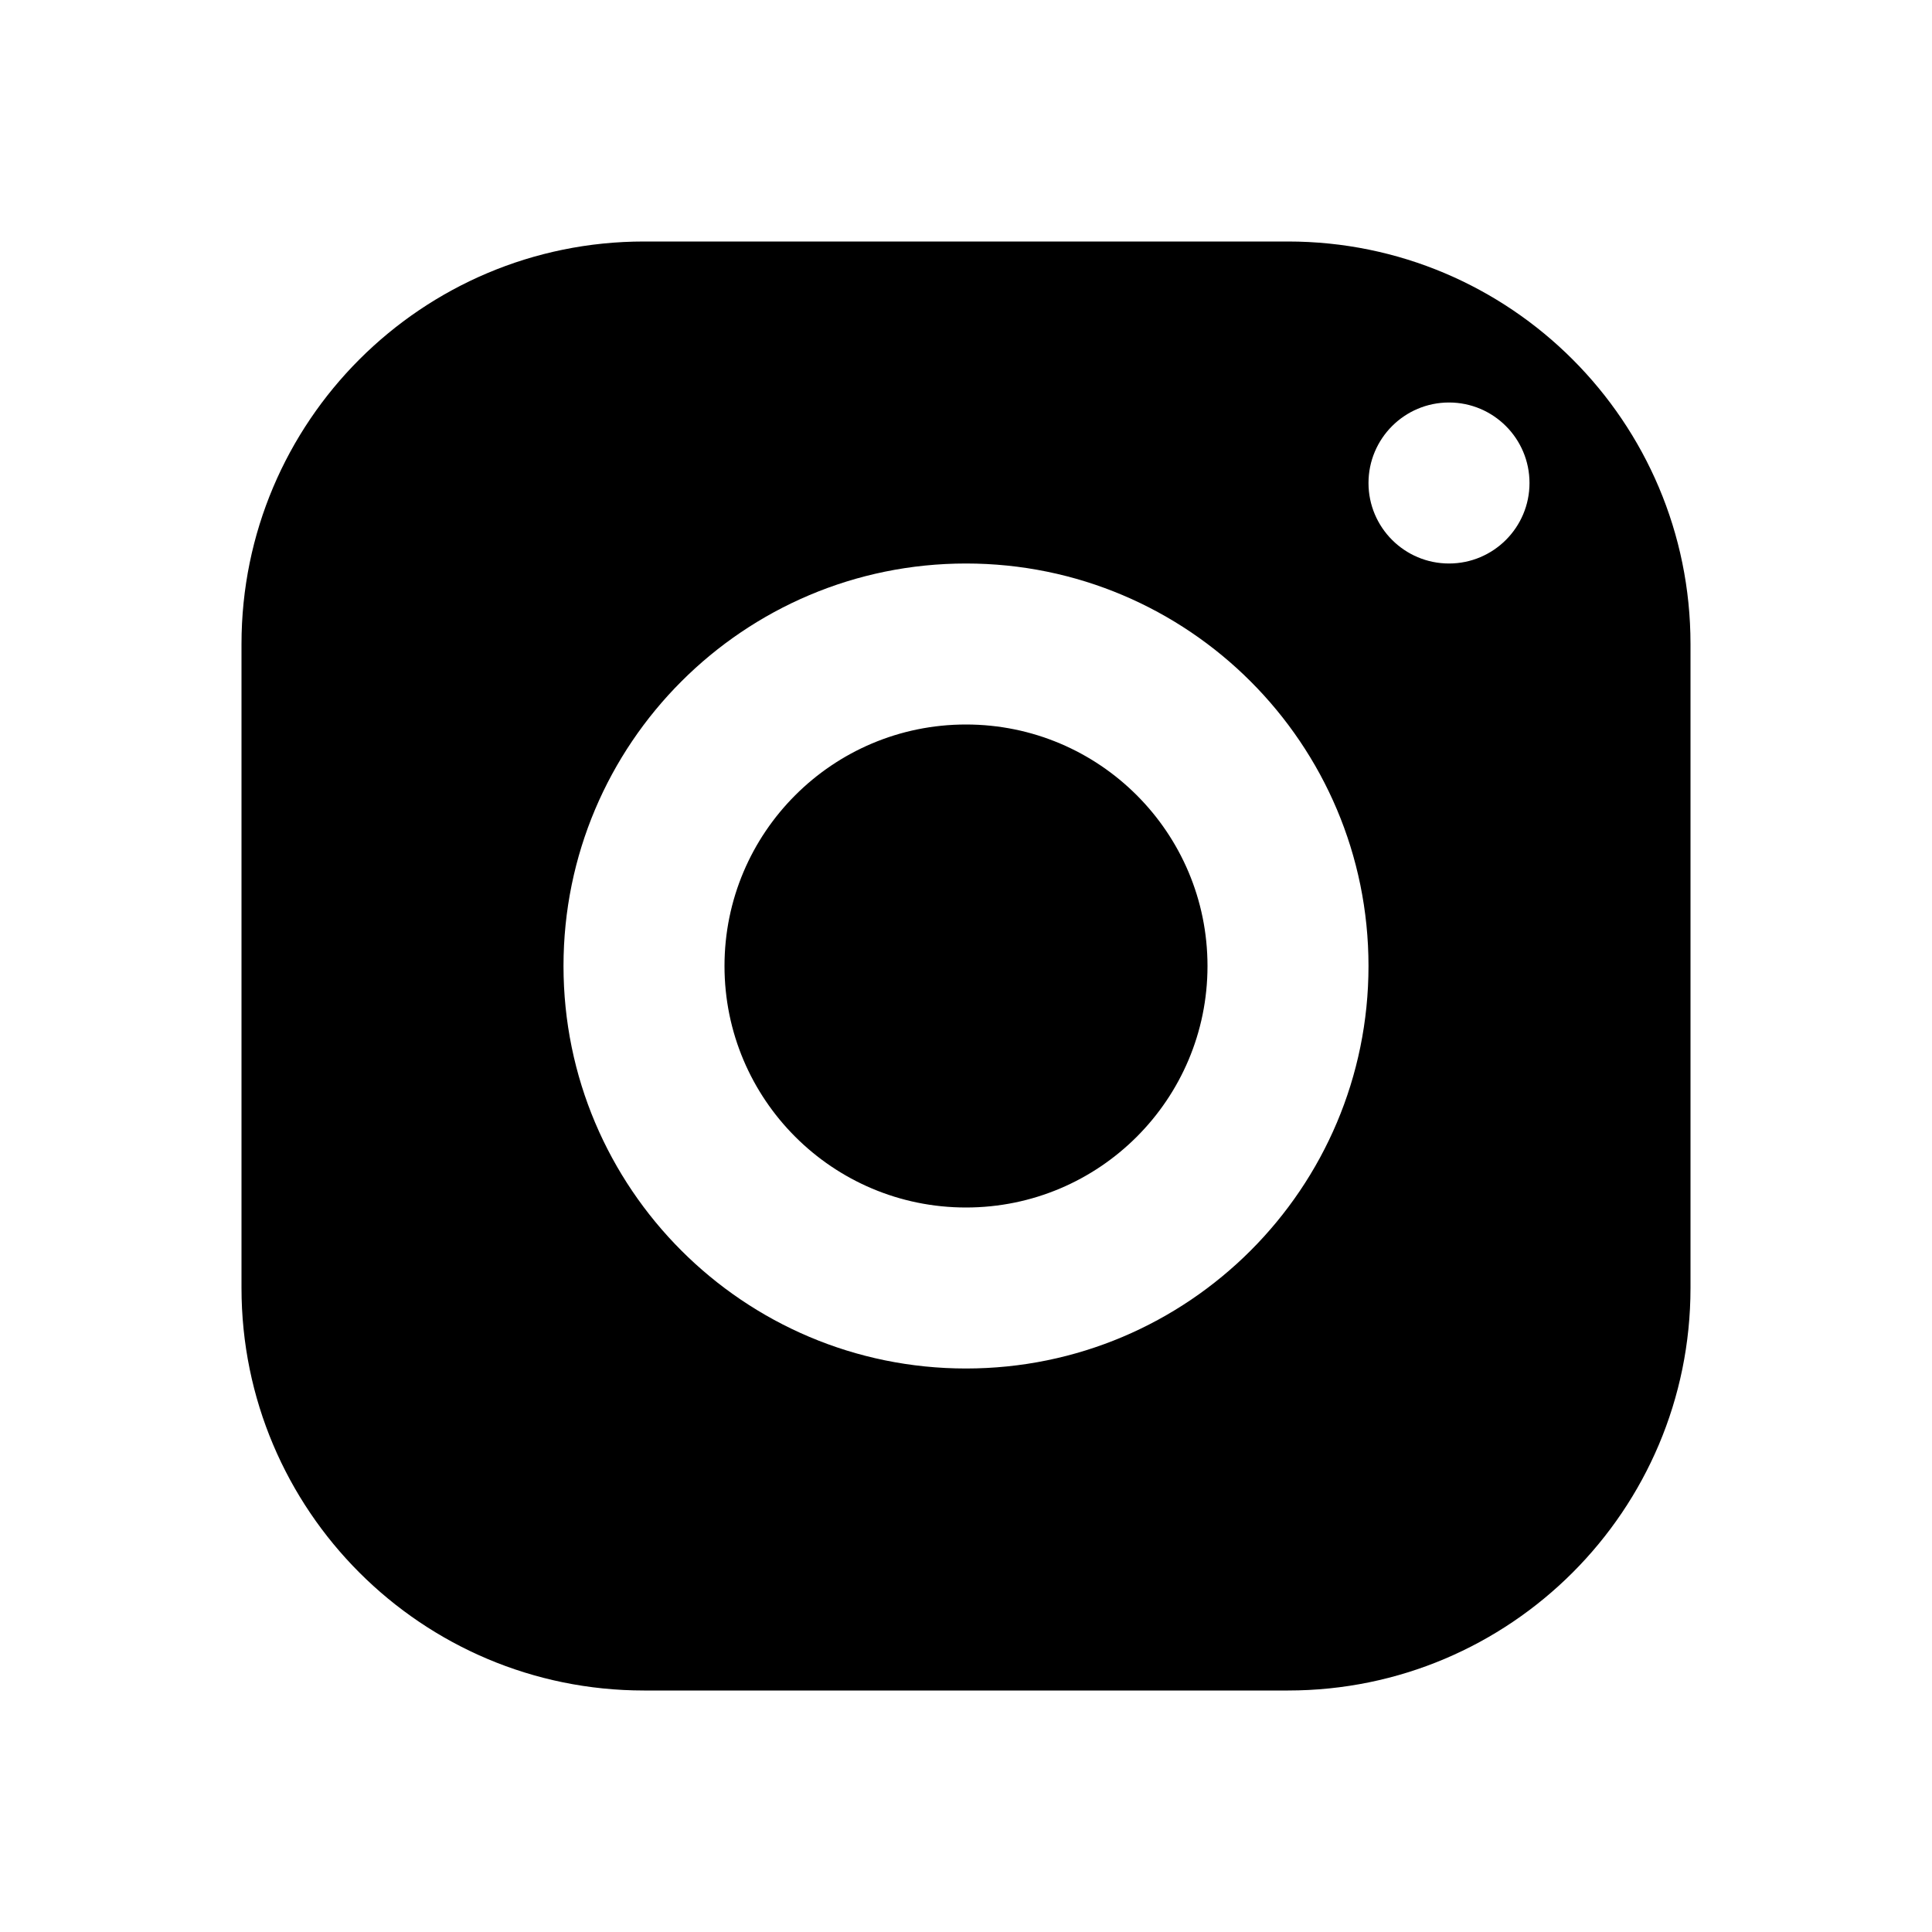
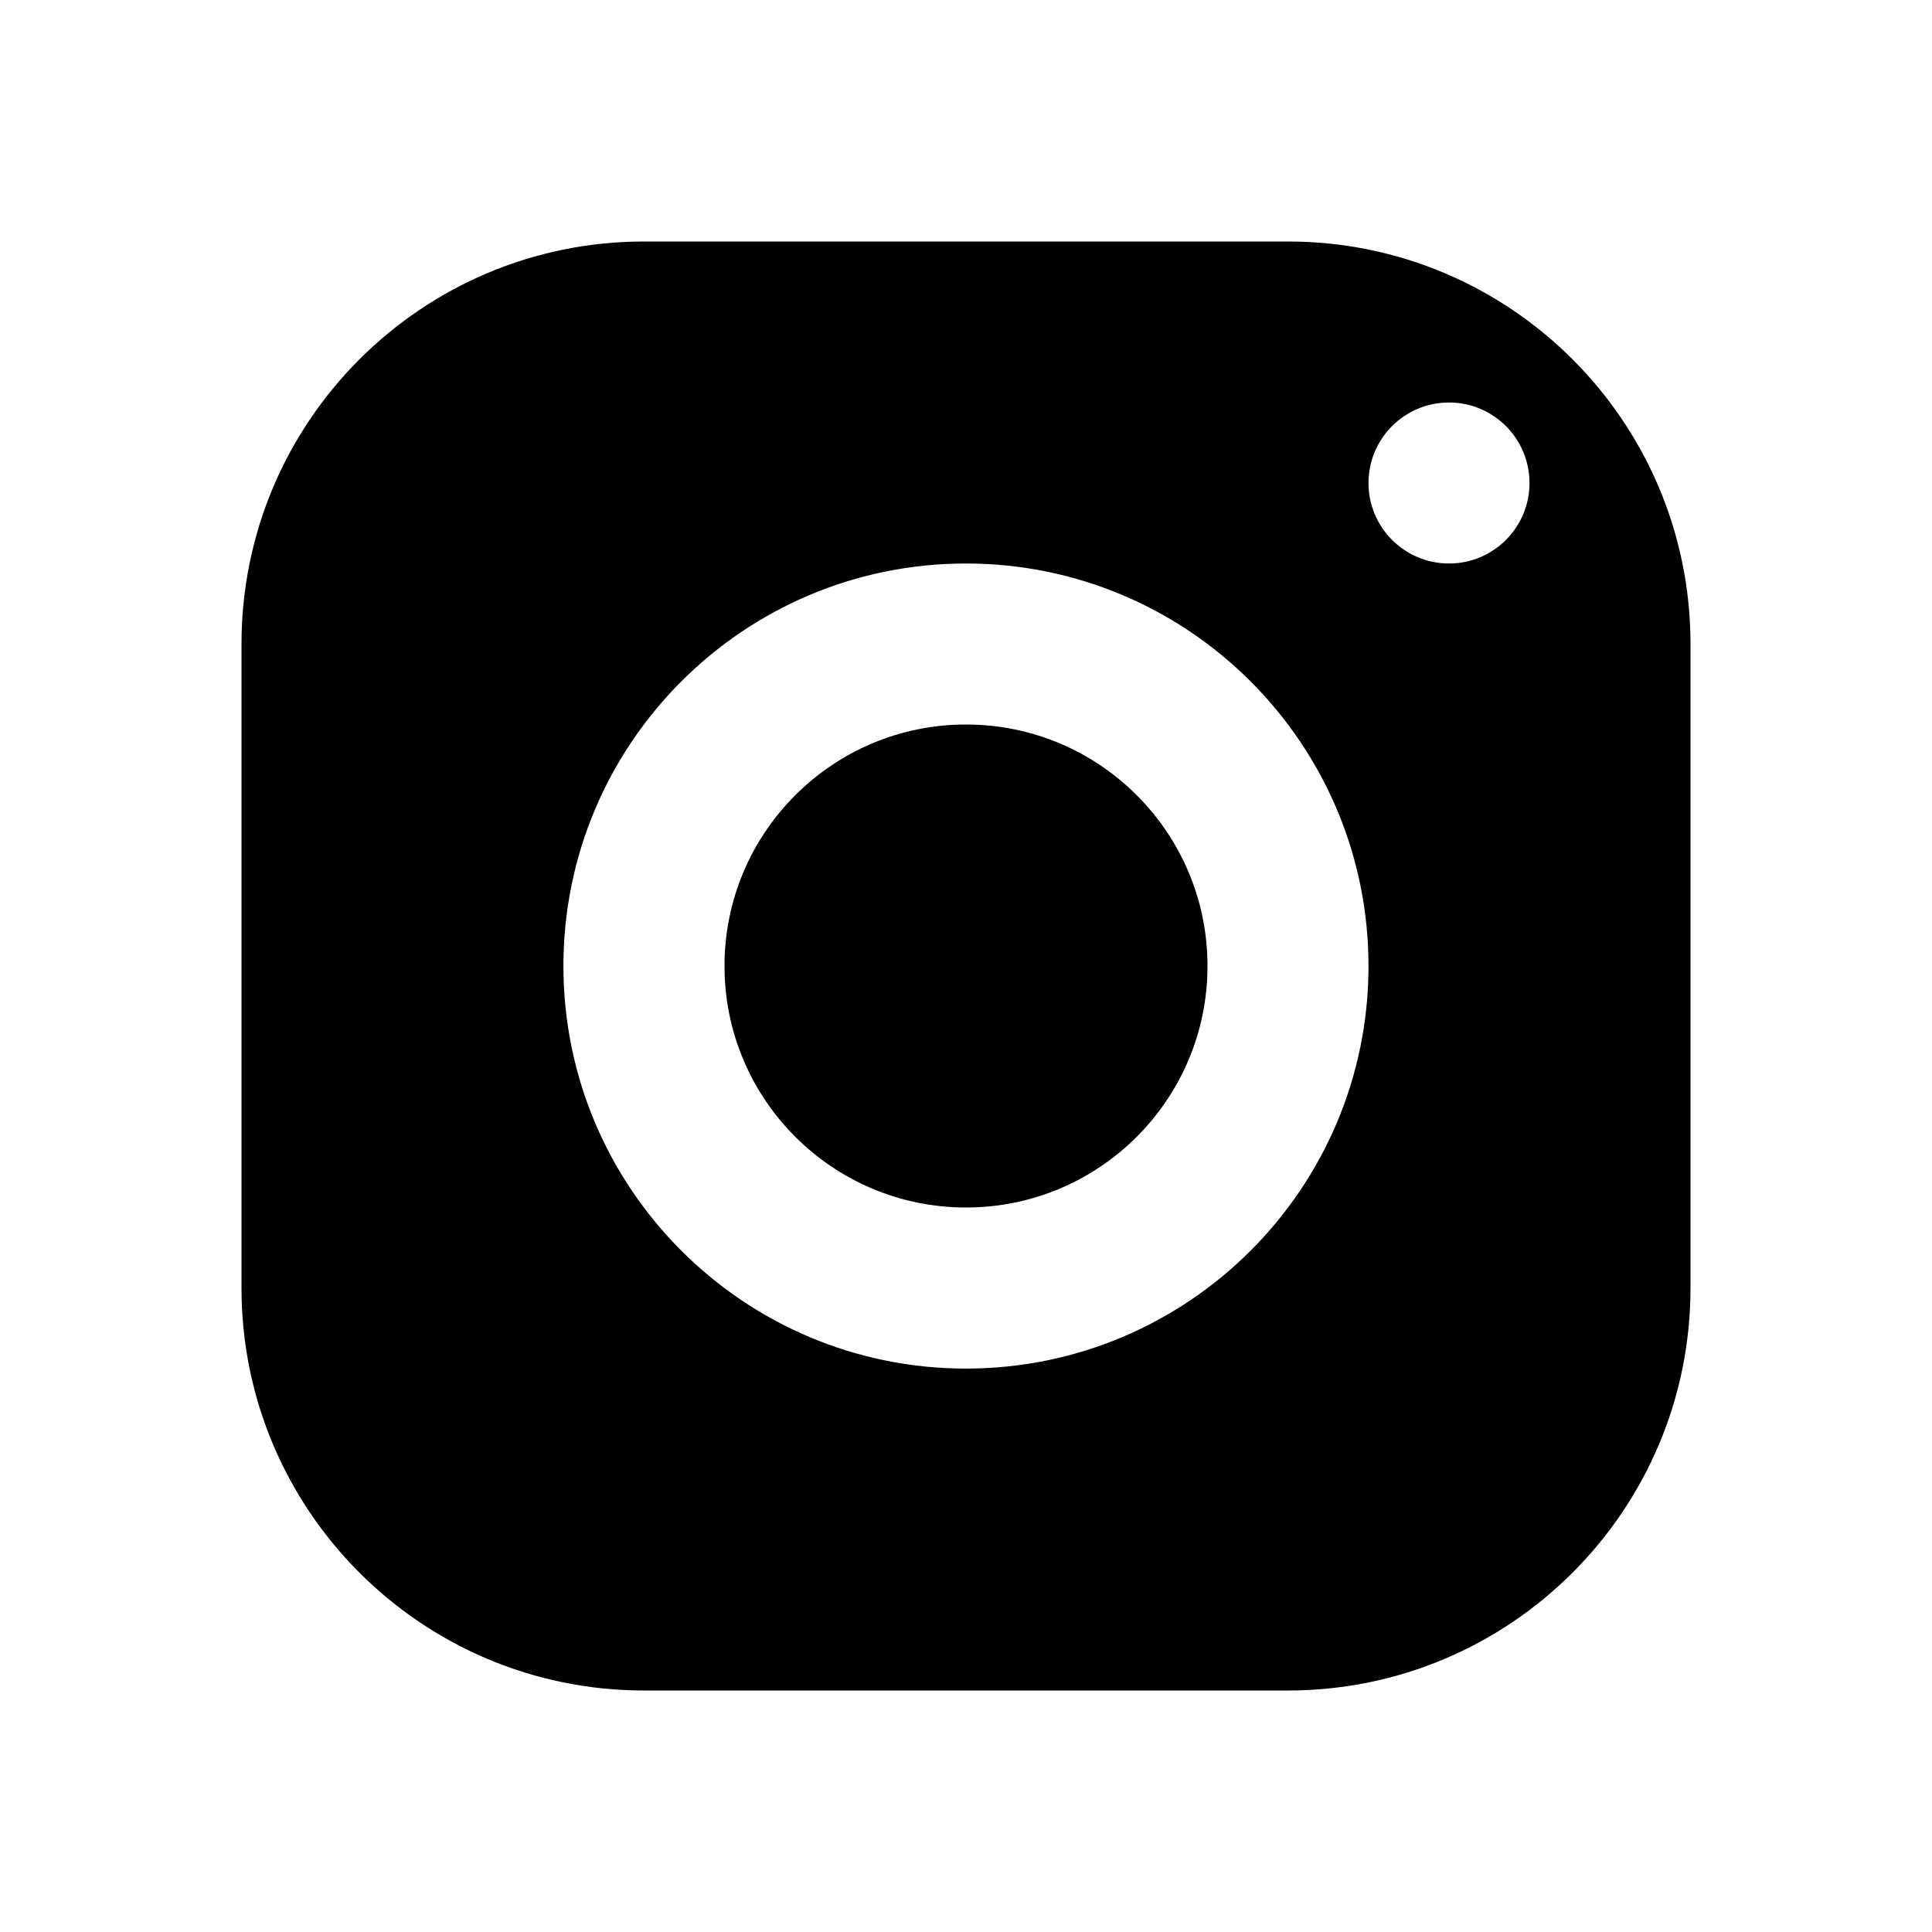
<svg xmlns="http://www.w3.org/2000/svg" viewBox="0 0 24 24">
-   <path d="M 8 3 C 5.239 3 3 5.239 3 8 L 3 16 C 3 18.761 5.239 21 8 21 L 16 21 C 18.761 21 21 18.761 21 16 L 21 8 C 21 5.239 18.761 3 16 3 L 8 3 z M 18 5 C 18.552 5 19 5.448 19 6 C 19 6.552 18.552 7 18 7 C 17.448 7 17 6.552 17 6 C 17 5.448 17.448 5 18 5 z M 12 7 C 14.761 7 17 9.239 17 12 C 17 14.761 14.761 17 12 17 C 9.239 17 7 14.761 7 12 C 7 9.239 9.239 7 12 7 z M 12 9 A 3 3 0 0 0 9 12 A 3 3 0 0 0 12 15 A 3 3 0 0 0 15 12 A 3 3 0 0 0 12 9 z" />
+   <path d="M8 3a5 5 0 0 0-5 5v8a5 5 0 0 0 5 5h8a5 5 0 0 0 5-5V8a5 5 0 0 0-5-5H8zm10 2a1 1 0 1 1 0 2 1 1 0 0 1 0-2zm-6 2a5 5 0 1 1-.001 10.001A5 5 0 0 1 12 7zm0 2a3 3 0 0 0-3 3 3 3 0 0 0 3 3 3 3 0 0 0 3-3 3 3 0 0 0-3-3z" />
</svg>
